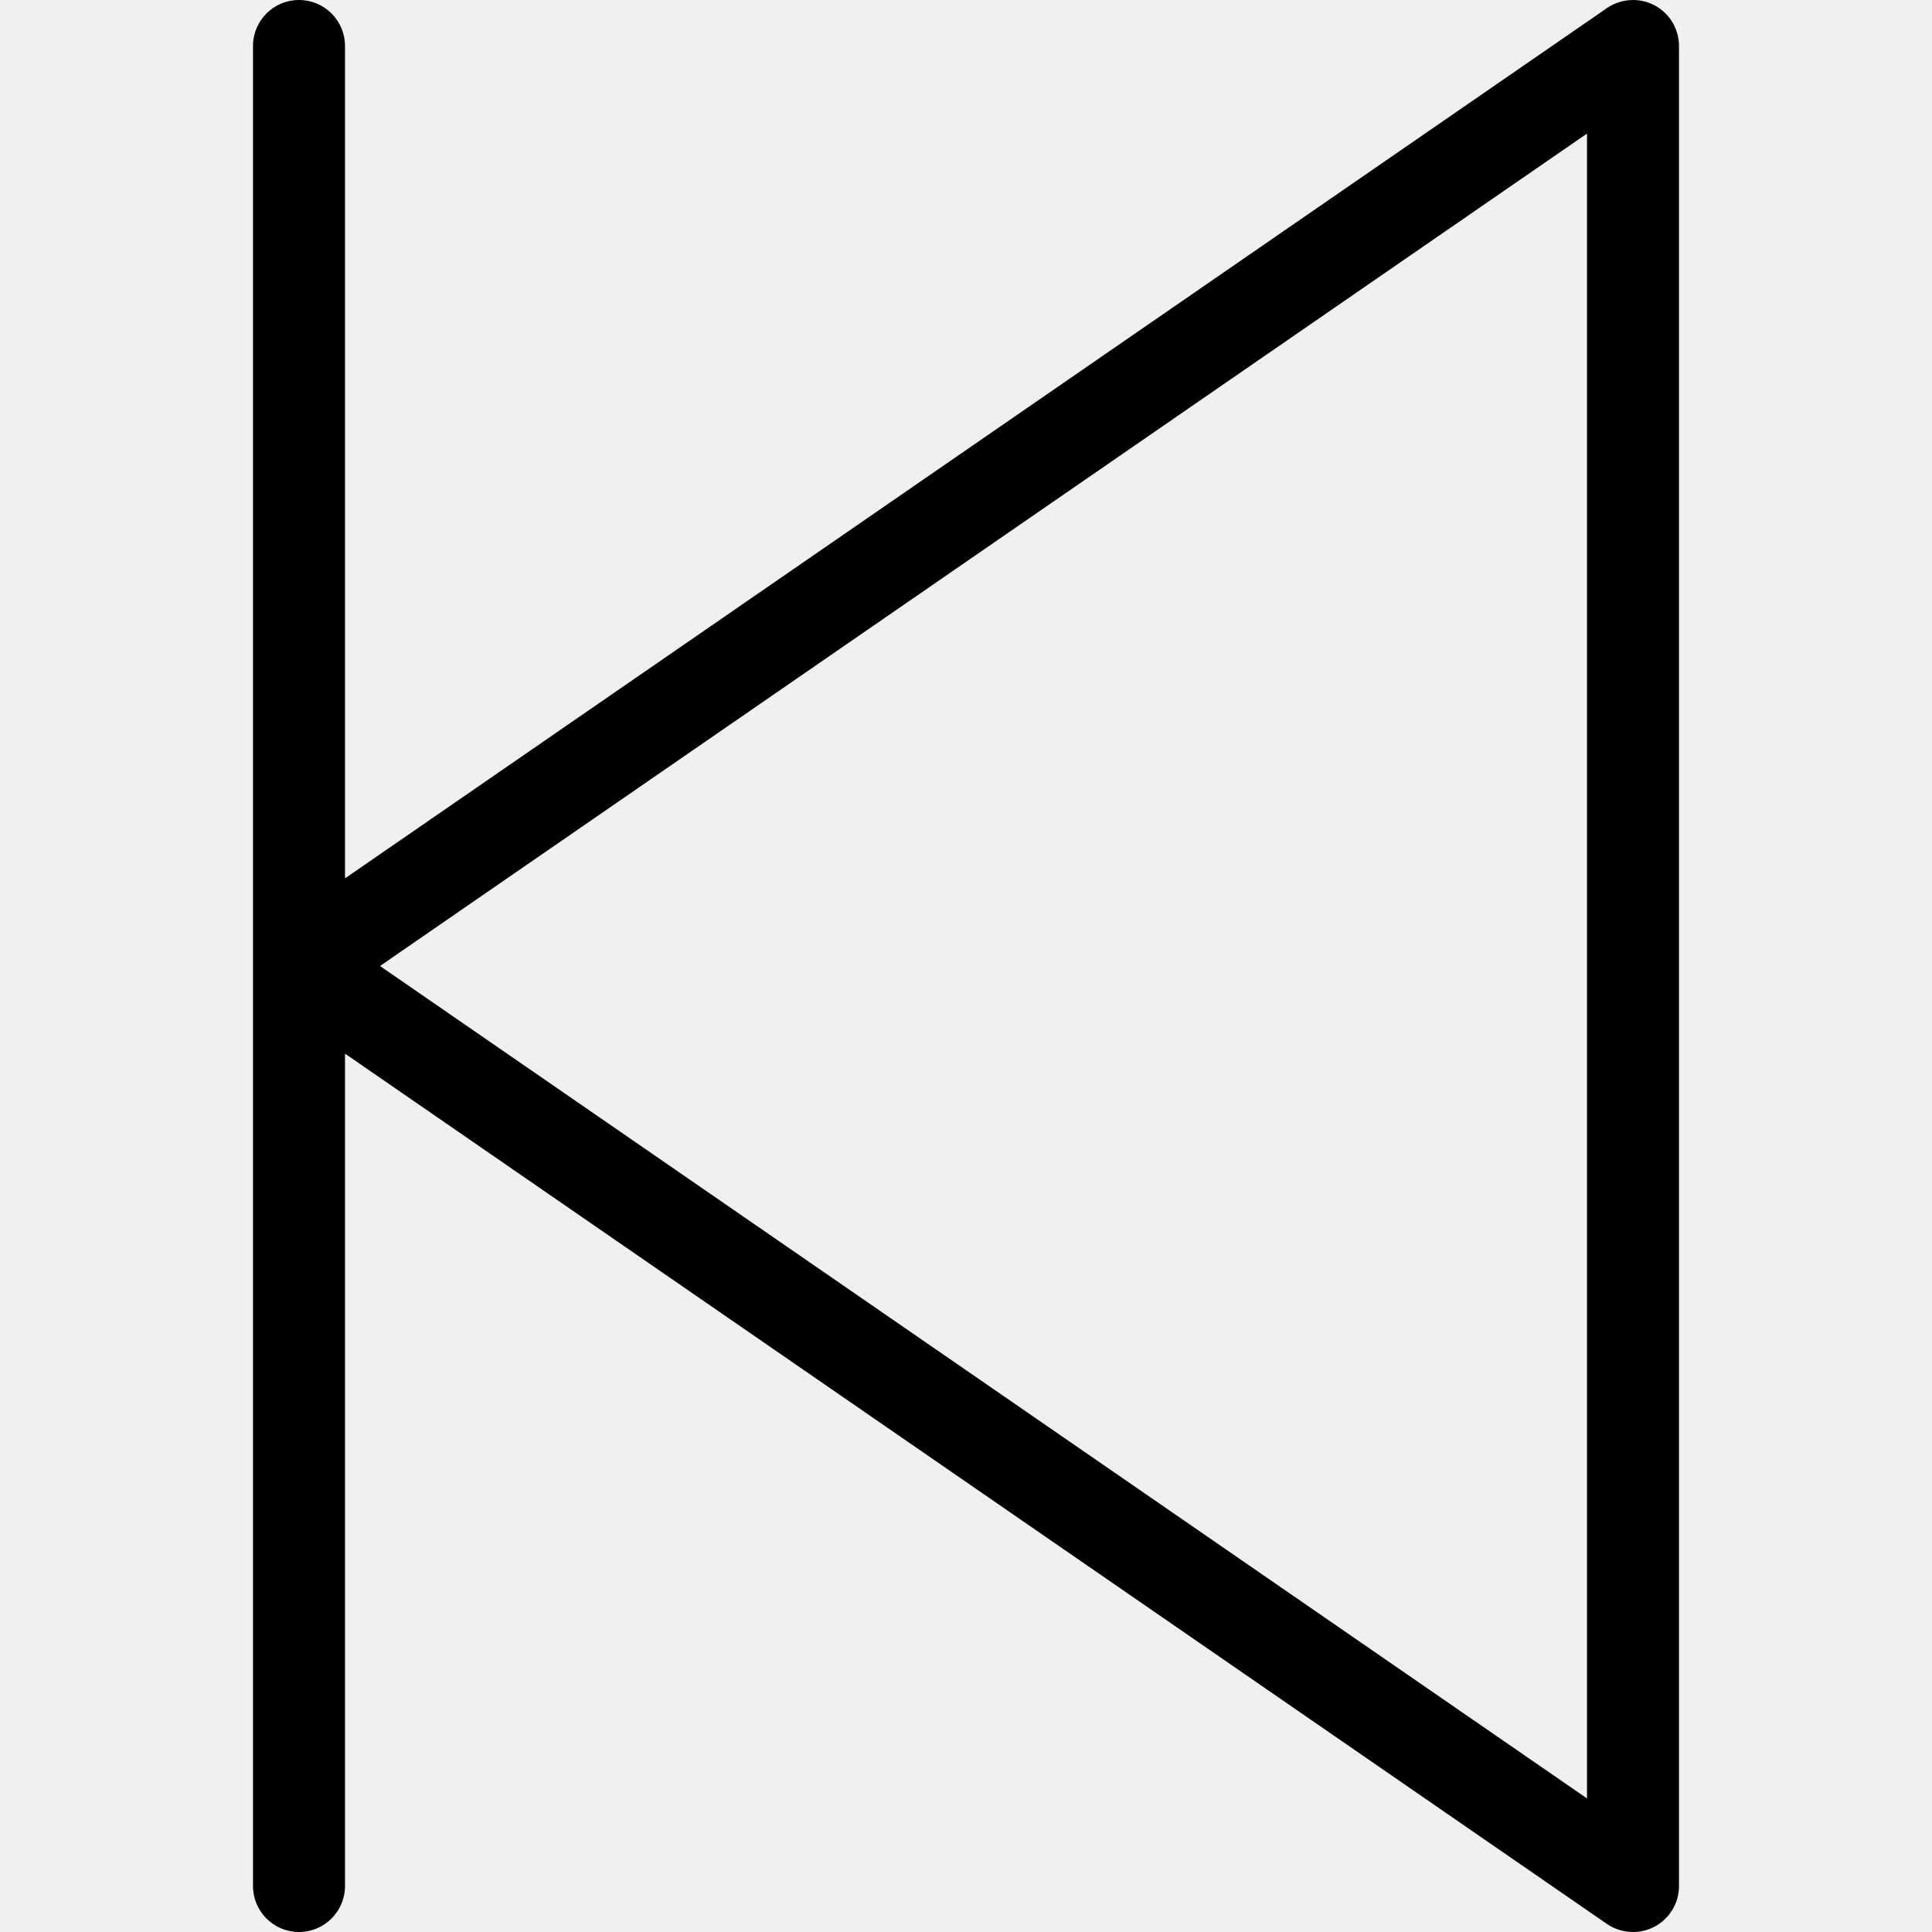
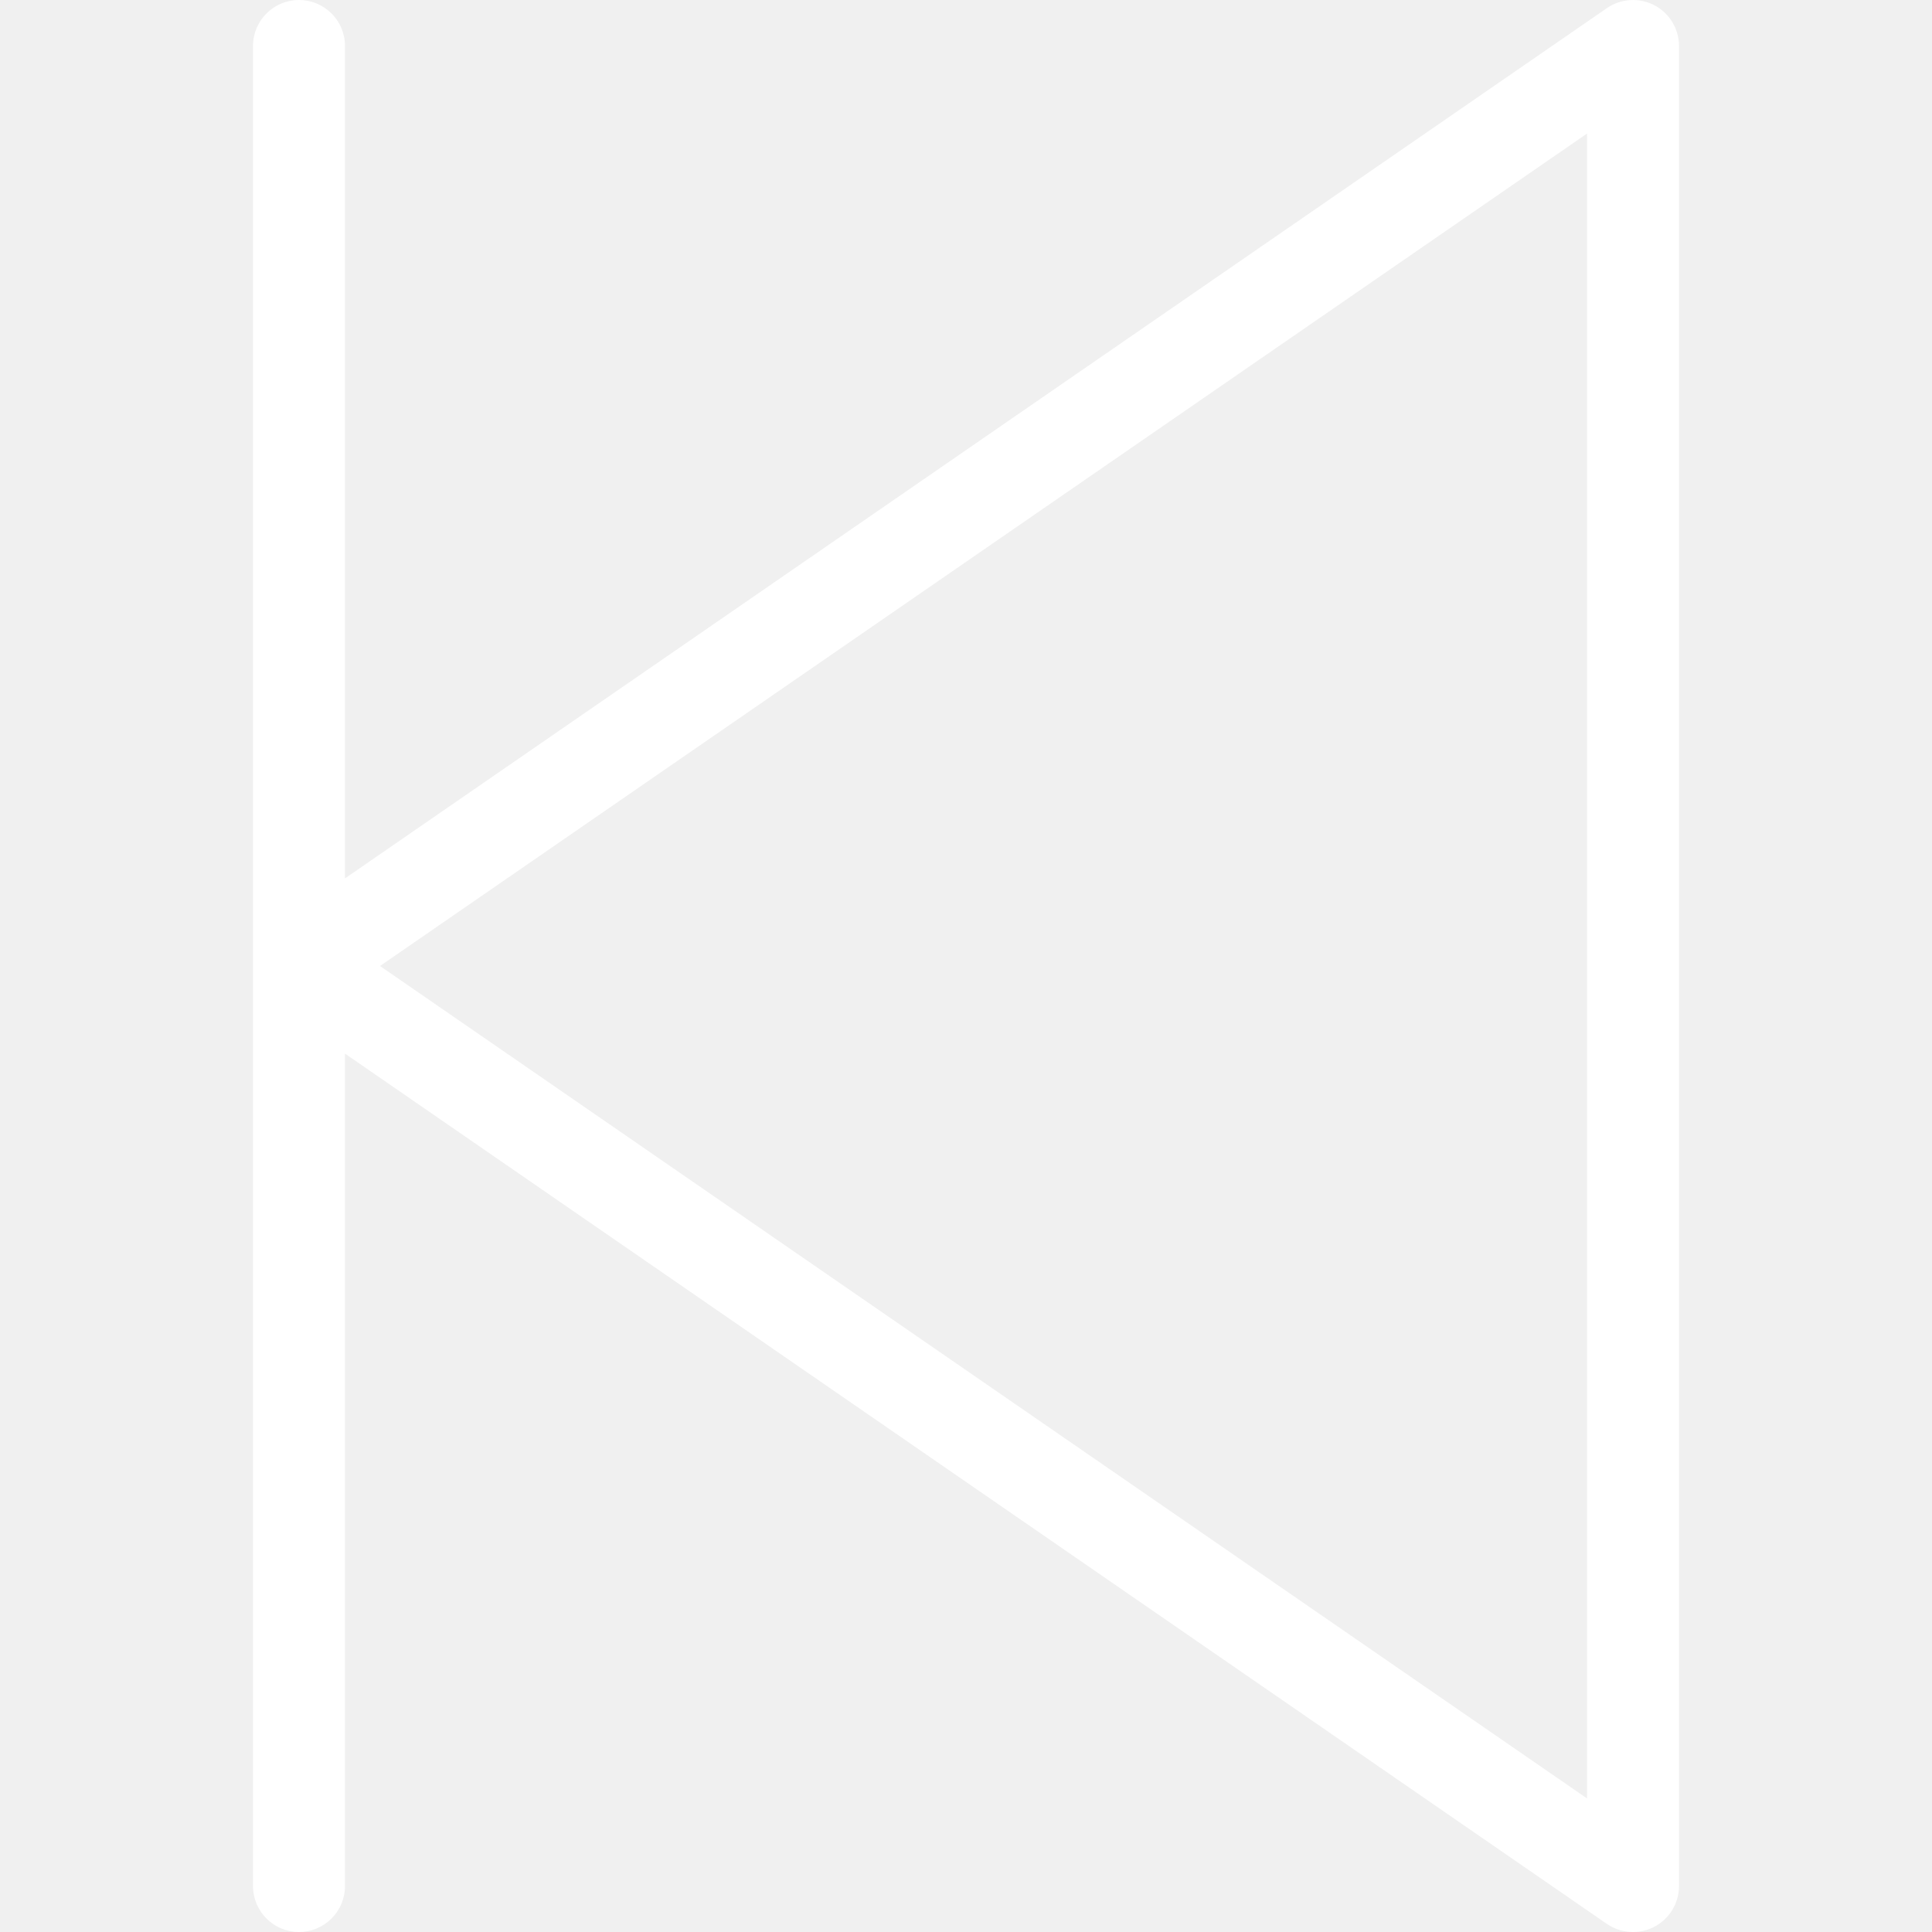
<svg xmlns="http://www.w3.org/2000/svg" version="1.1" id="Capa_1" x="0px" y="0px" viewBox="0 0 42 42" style="enable-background:new 0 0 42 42;" xml:space="preserve">
-   <path d="M35.965,0.114c-0.329-0.171-0.726-0.148-1.033,0.063L7.5,19.095V1c0-0.553-0.448-1-1-1s-1,0.447-1,1v40c0,0.553,0.448,1,1,1  s1-0.447,1-1V22.905l27.432,18.919C35.103,41.94,35.301,42,35.5,42c0.159,0,0.319-0.038,0.465-0.114  C36.294,41.713,36.5,41.372,36.5,41V1C36.5,0.628,36.294,0.287,35.965,0.114z M34.5,39.096L8.261,21L34.5,2.904V39.096z" />
+   <path fill="#fff" d="M35.965,0.114c-0.329-0.171-0.726-0.148-1.033,0.063L7.5,19.095V1c0-0.553-0.448-1-1-1s-1,0.447-1,1v40c0,0.553,0.448,1,1,1  s1-0.447,1-1V22.905l27.432,18.919C35.103,41.94,35.301,42,35.5,42c0.159,0,0.319-0.038,0.465-0.114  C36.294,41.713,36.5,41.372,36.5,41V1C36.5,0.628,36.294,0.287,35.965,0.114z M34.5,39.096L8.261,21L34.5,2.904V39.096z" />
  <g>
</g>
  <g>
</g>
  <g>
</g>
  <g>
</g>
  <g>
</g>
  <g>
</g>
  <g>
</g>
  <g>
</g>
  <g>
</g>
  <g>
</g>
  <g>
</g>
  <g>
</g>
  <g>
</g>
  <g>
</g>
  <g>
</g>
</svg>
